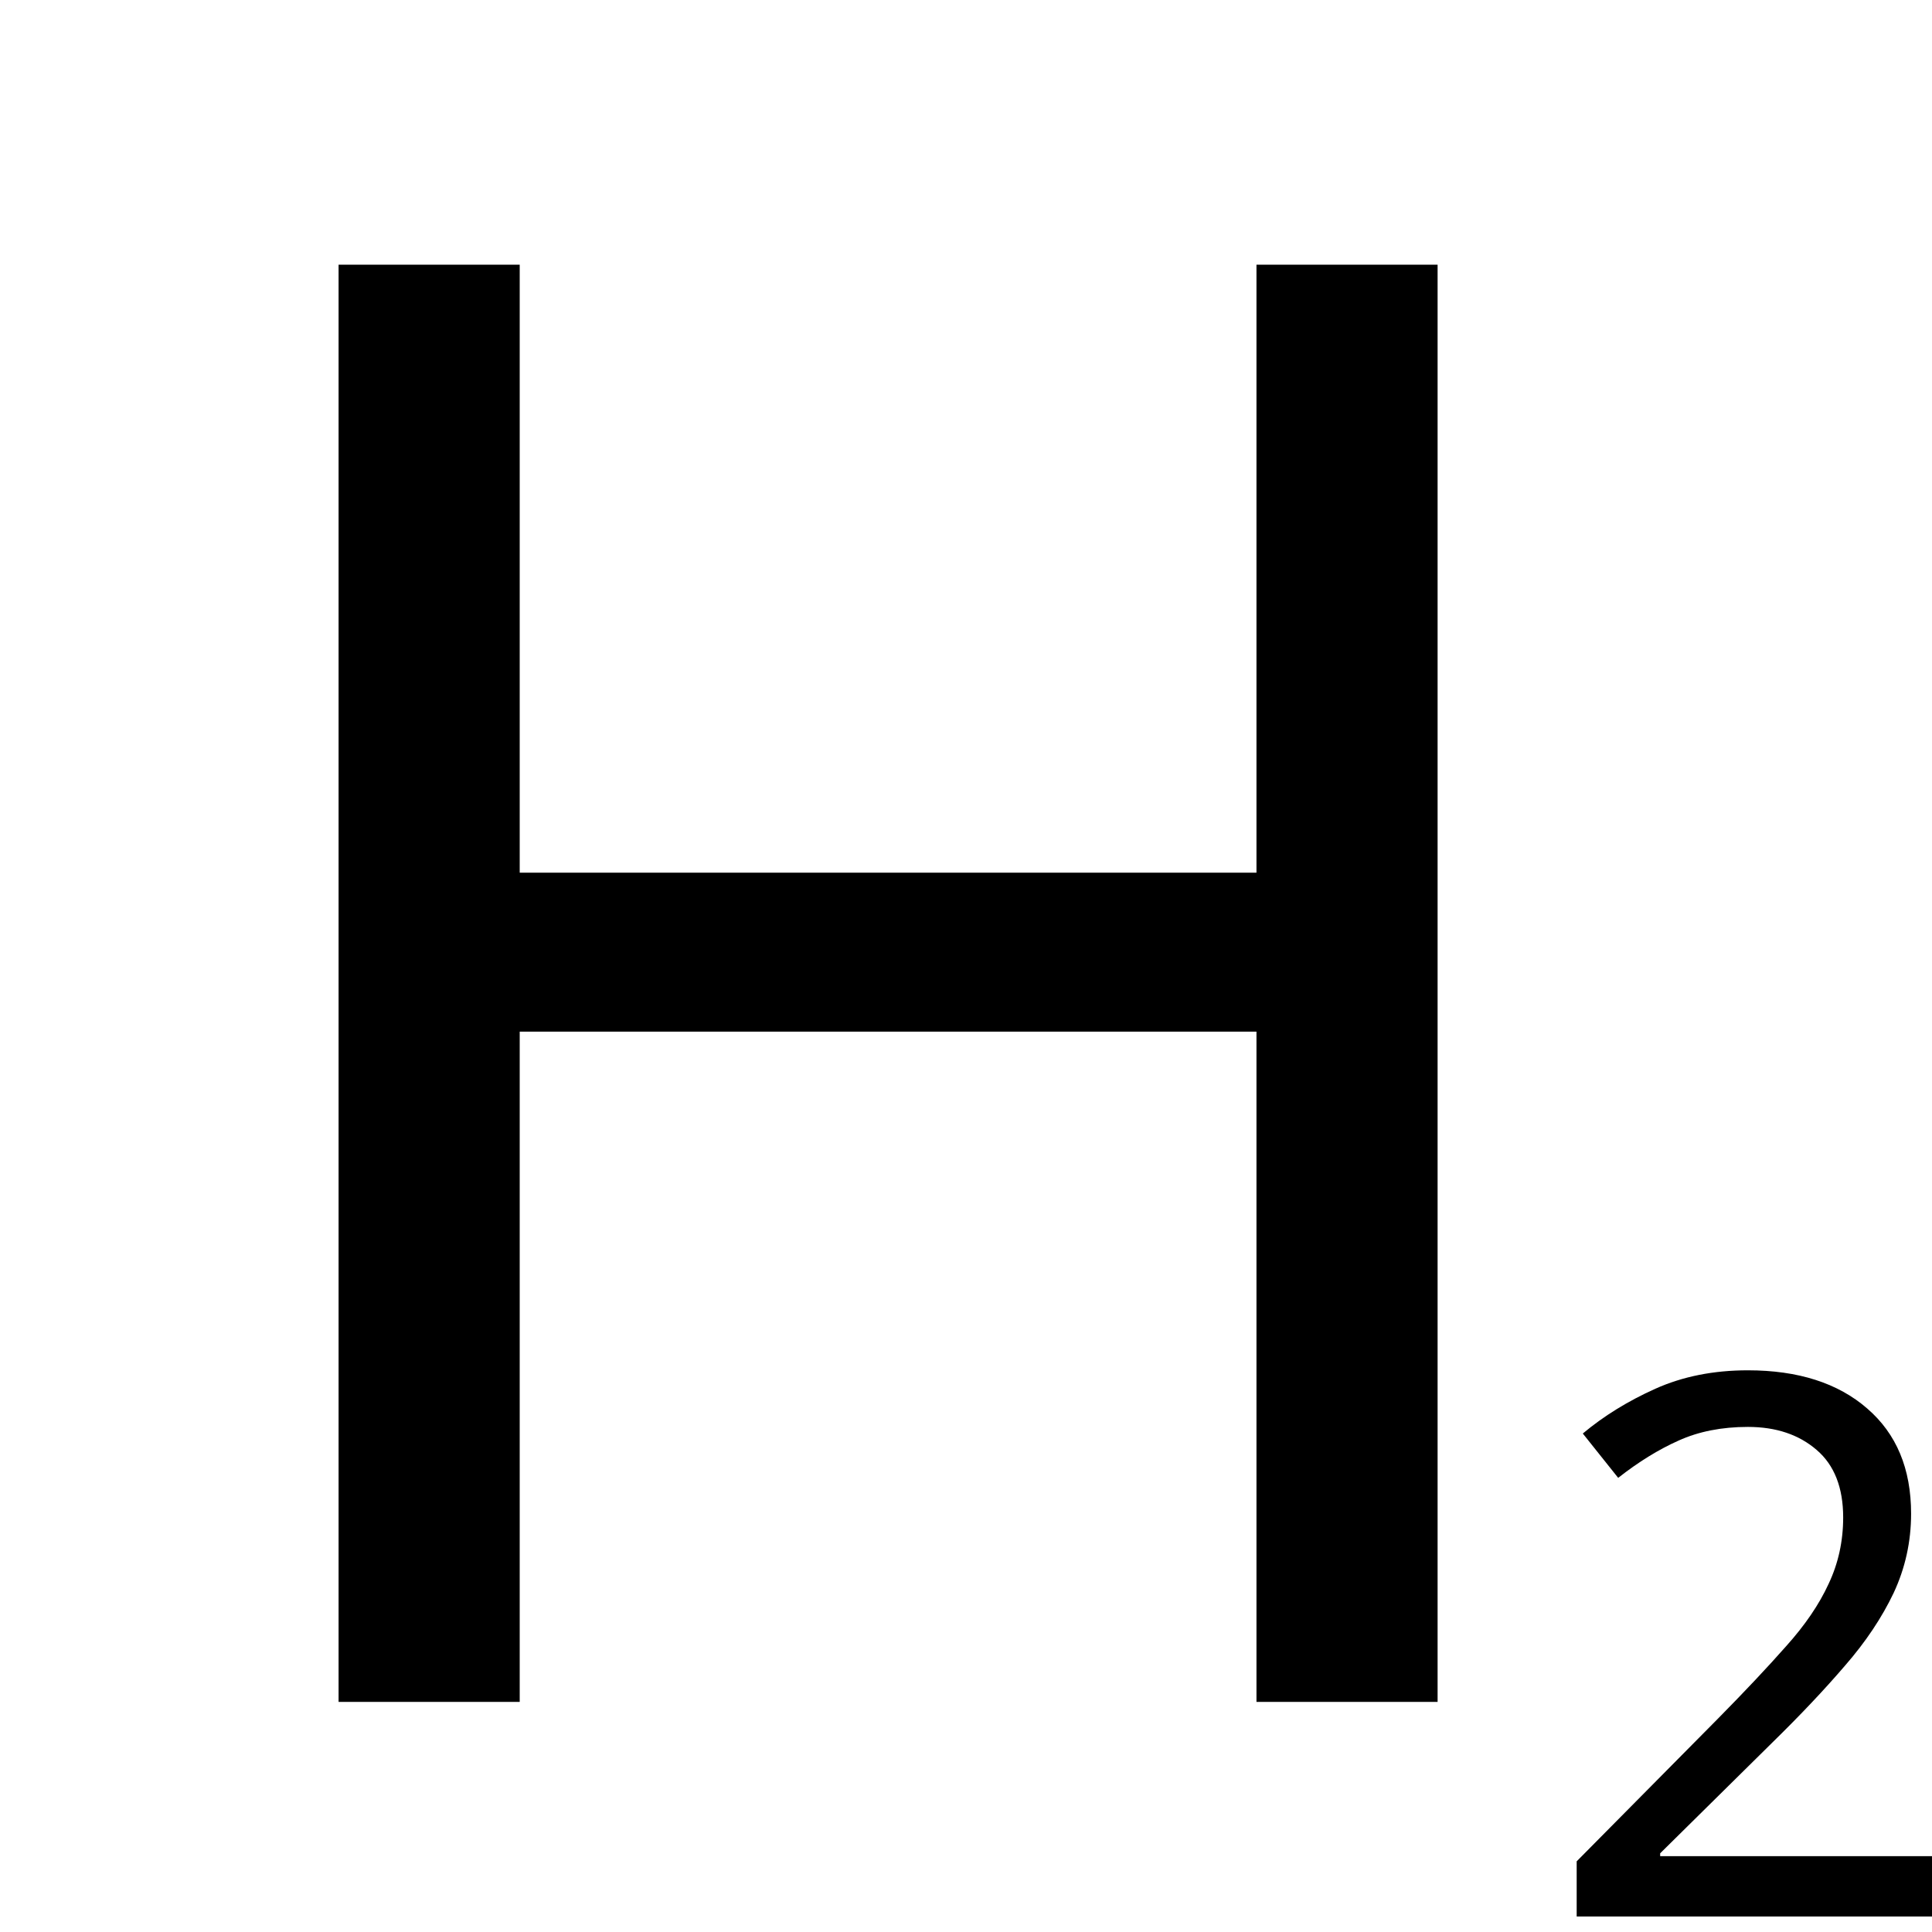
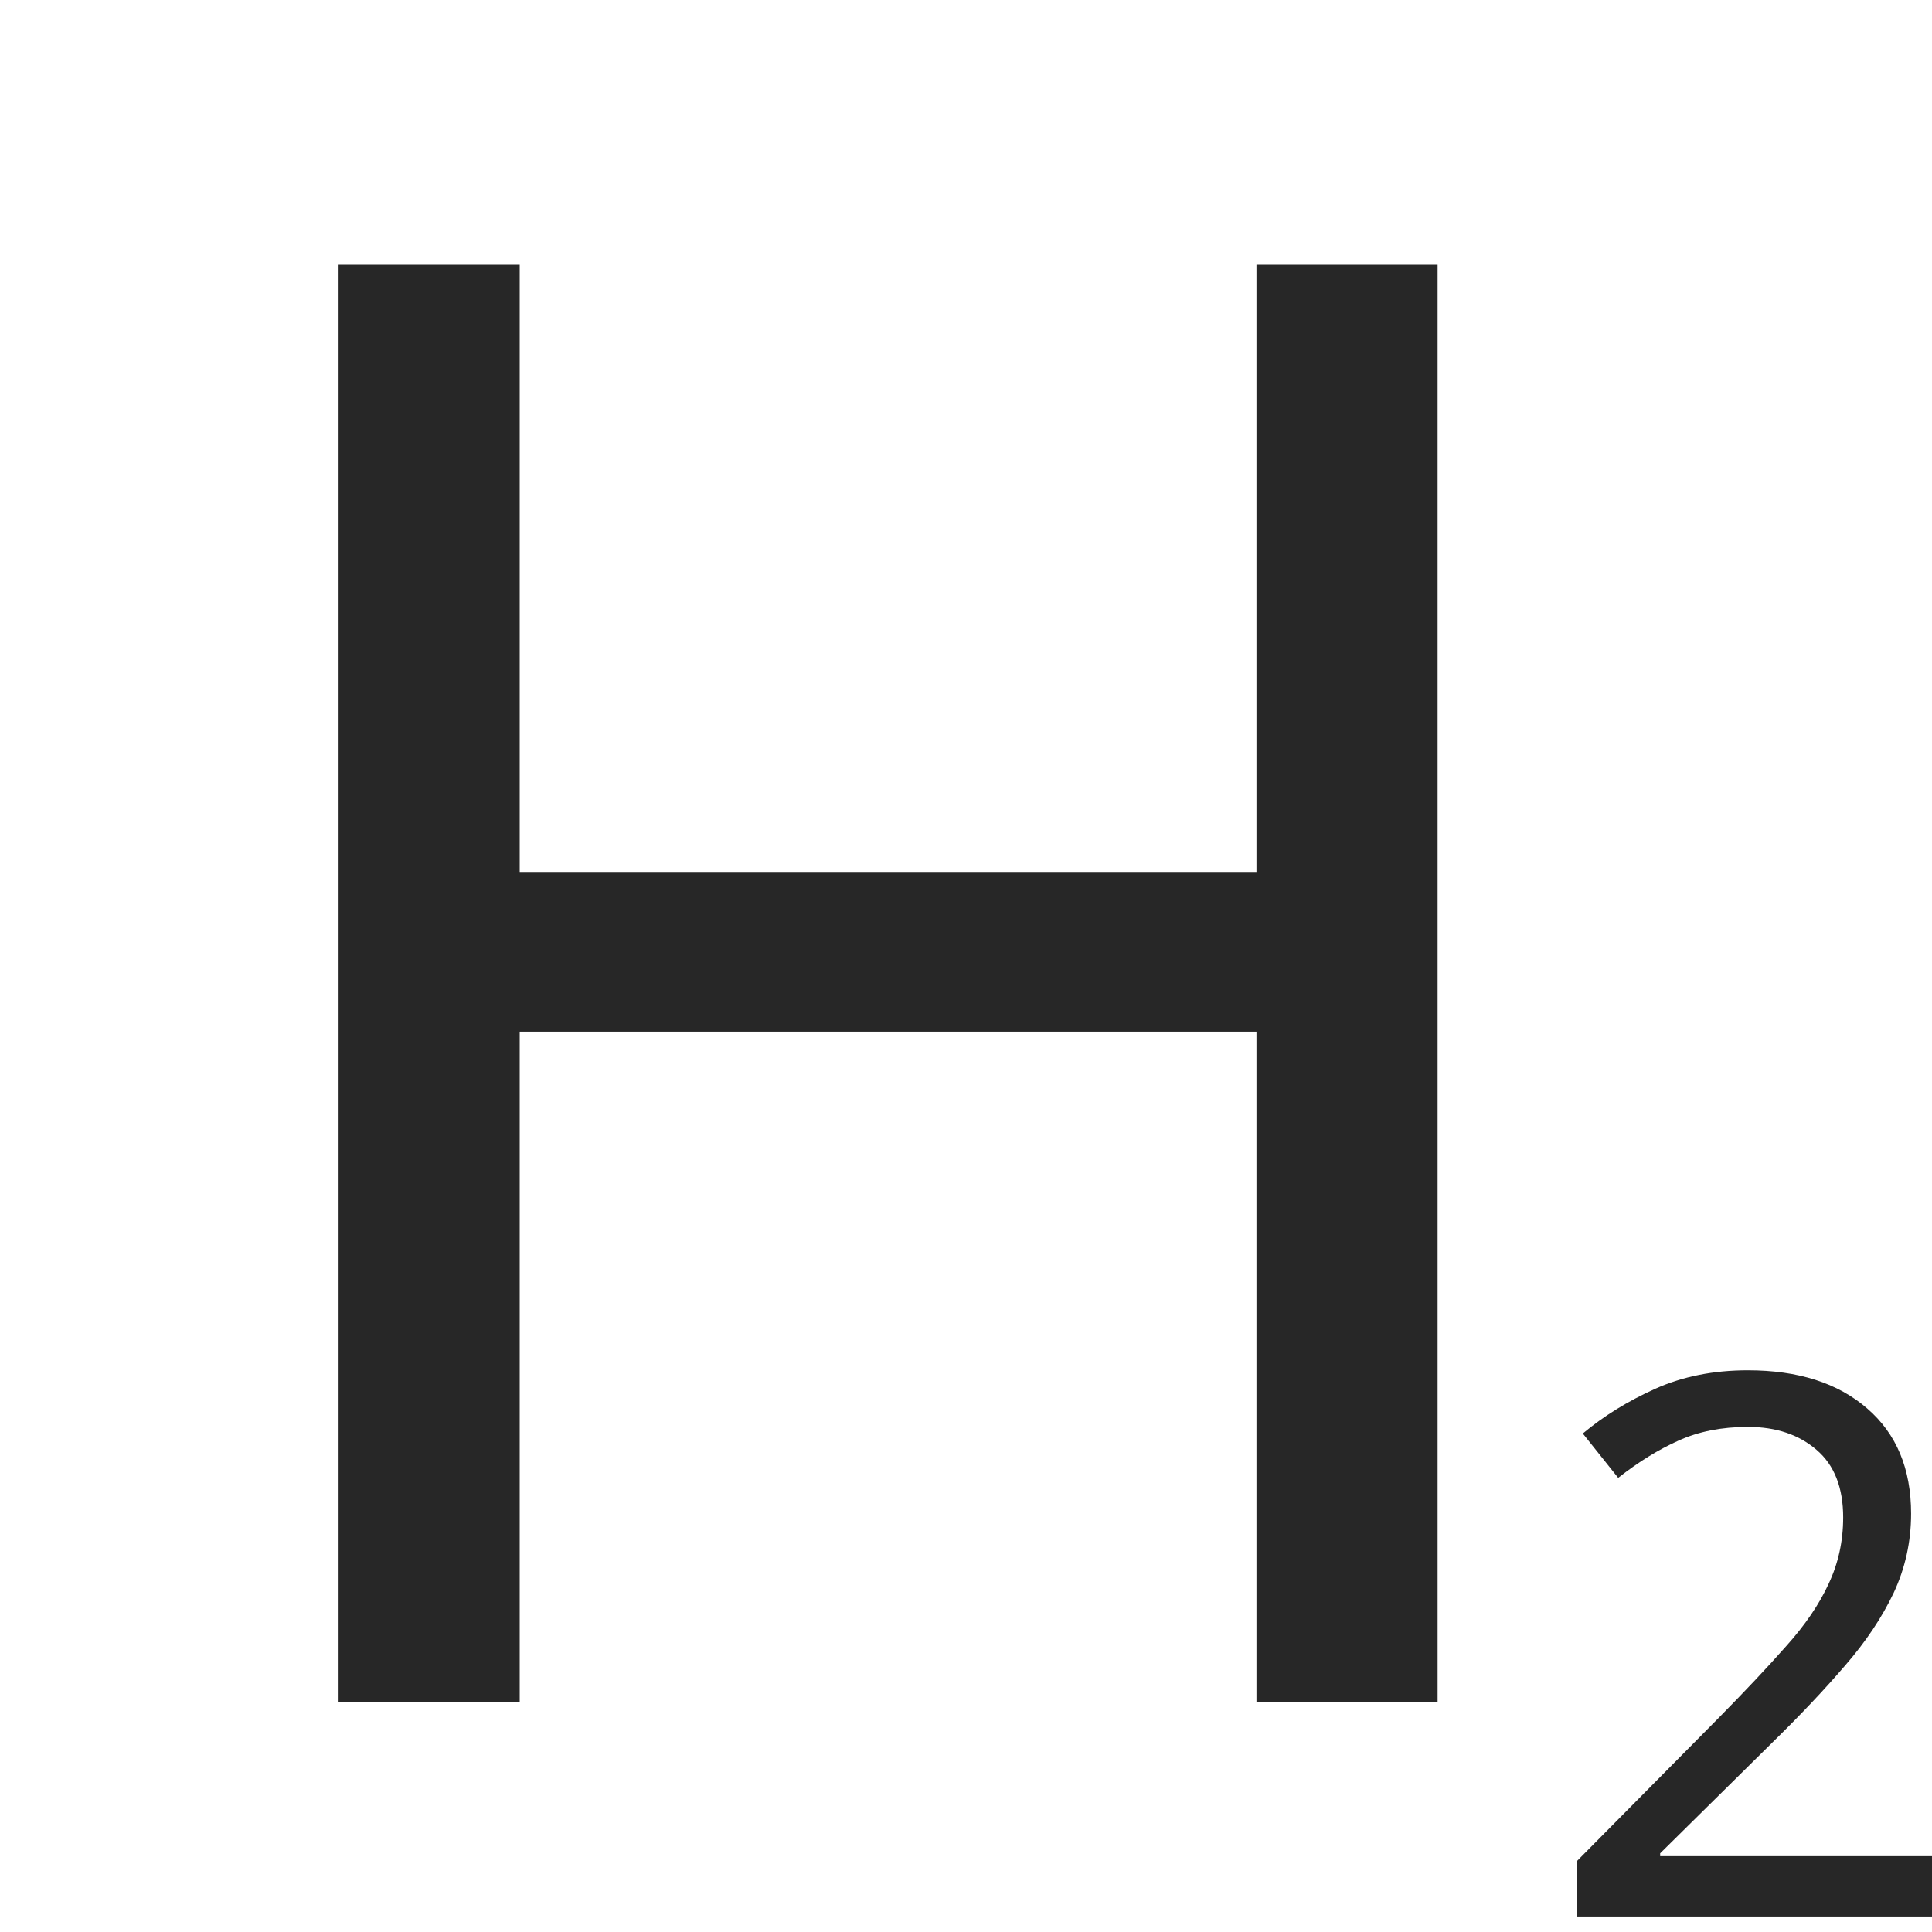
<svg xmlns="http://www.w3.org/2000/svg" width="100%" height="100%" viewBox="0 0 64 64" version="1.1" xml:space="preserve" style="fill-rule:evenodd;clip-rule:evenodd;stroke-linejoin:round;stroke-miterlimit:2;">
-   <g transform="matrix(1,0,0,1,-426.279,0)">
-     <g id="H2" transform="matrix(1,0,0,1,426.279,0)">
+   <g transform="matrix(1,0,0,1,-426.279,-167.86)">
+     <g id="H2" transform="matrix(1,0,0,1,426.279,167.86)">
      <rect x="0" y="0" width="64" height="64" style="fill:none;" />
      <g transform="matrix(1,0,0,1,-1.54963,-3.93106)">
-         <text x="6.298px" y="60.31px" style="font-family:'Avenir-Book', 'Avenir';font-size:66.667px;">H</text>
+         <text x="6.298px" y="60.31px" style="font-family:'Avenir-Book', 'Avenir';font-size:66.667px;fill:rgb(39,39,39);">H</text>
      </g>
      <g transform="matrix(1,0,0,1,-380.88,-63.177)">
-         <text x="431.908px" y="126.666px" style="font-family:'Avenir-Medium', 'Avenir';font-weight:500;font-size:25px;">2</text>
+         <text x="431.908px" y="126.666px" style="font-family:'Avenir-Medium', 'Avenir';font-weight:500;font-size:25px;fill:rgb(39,39,39);">2</text>
      </g>
    </g>
  </g>
</svg>
